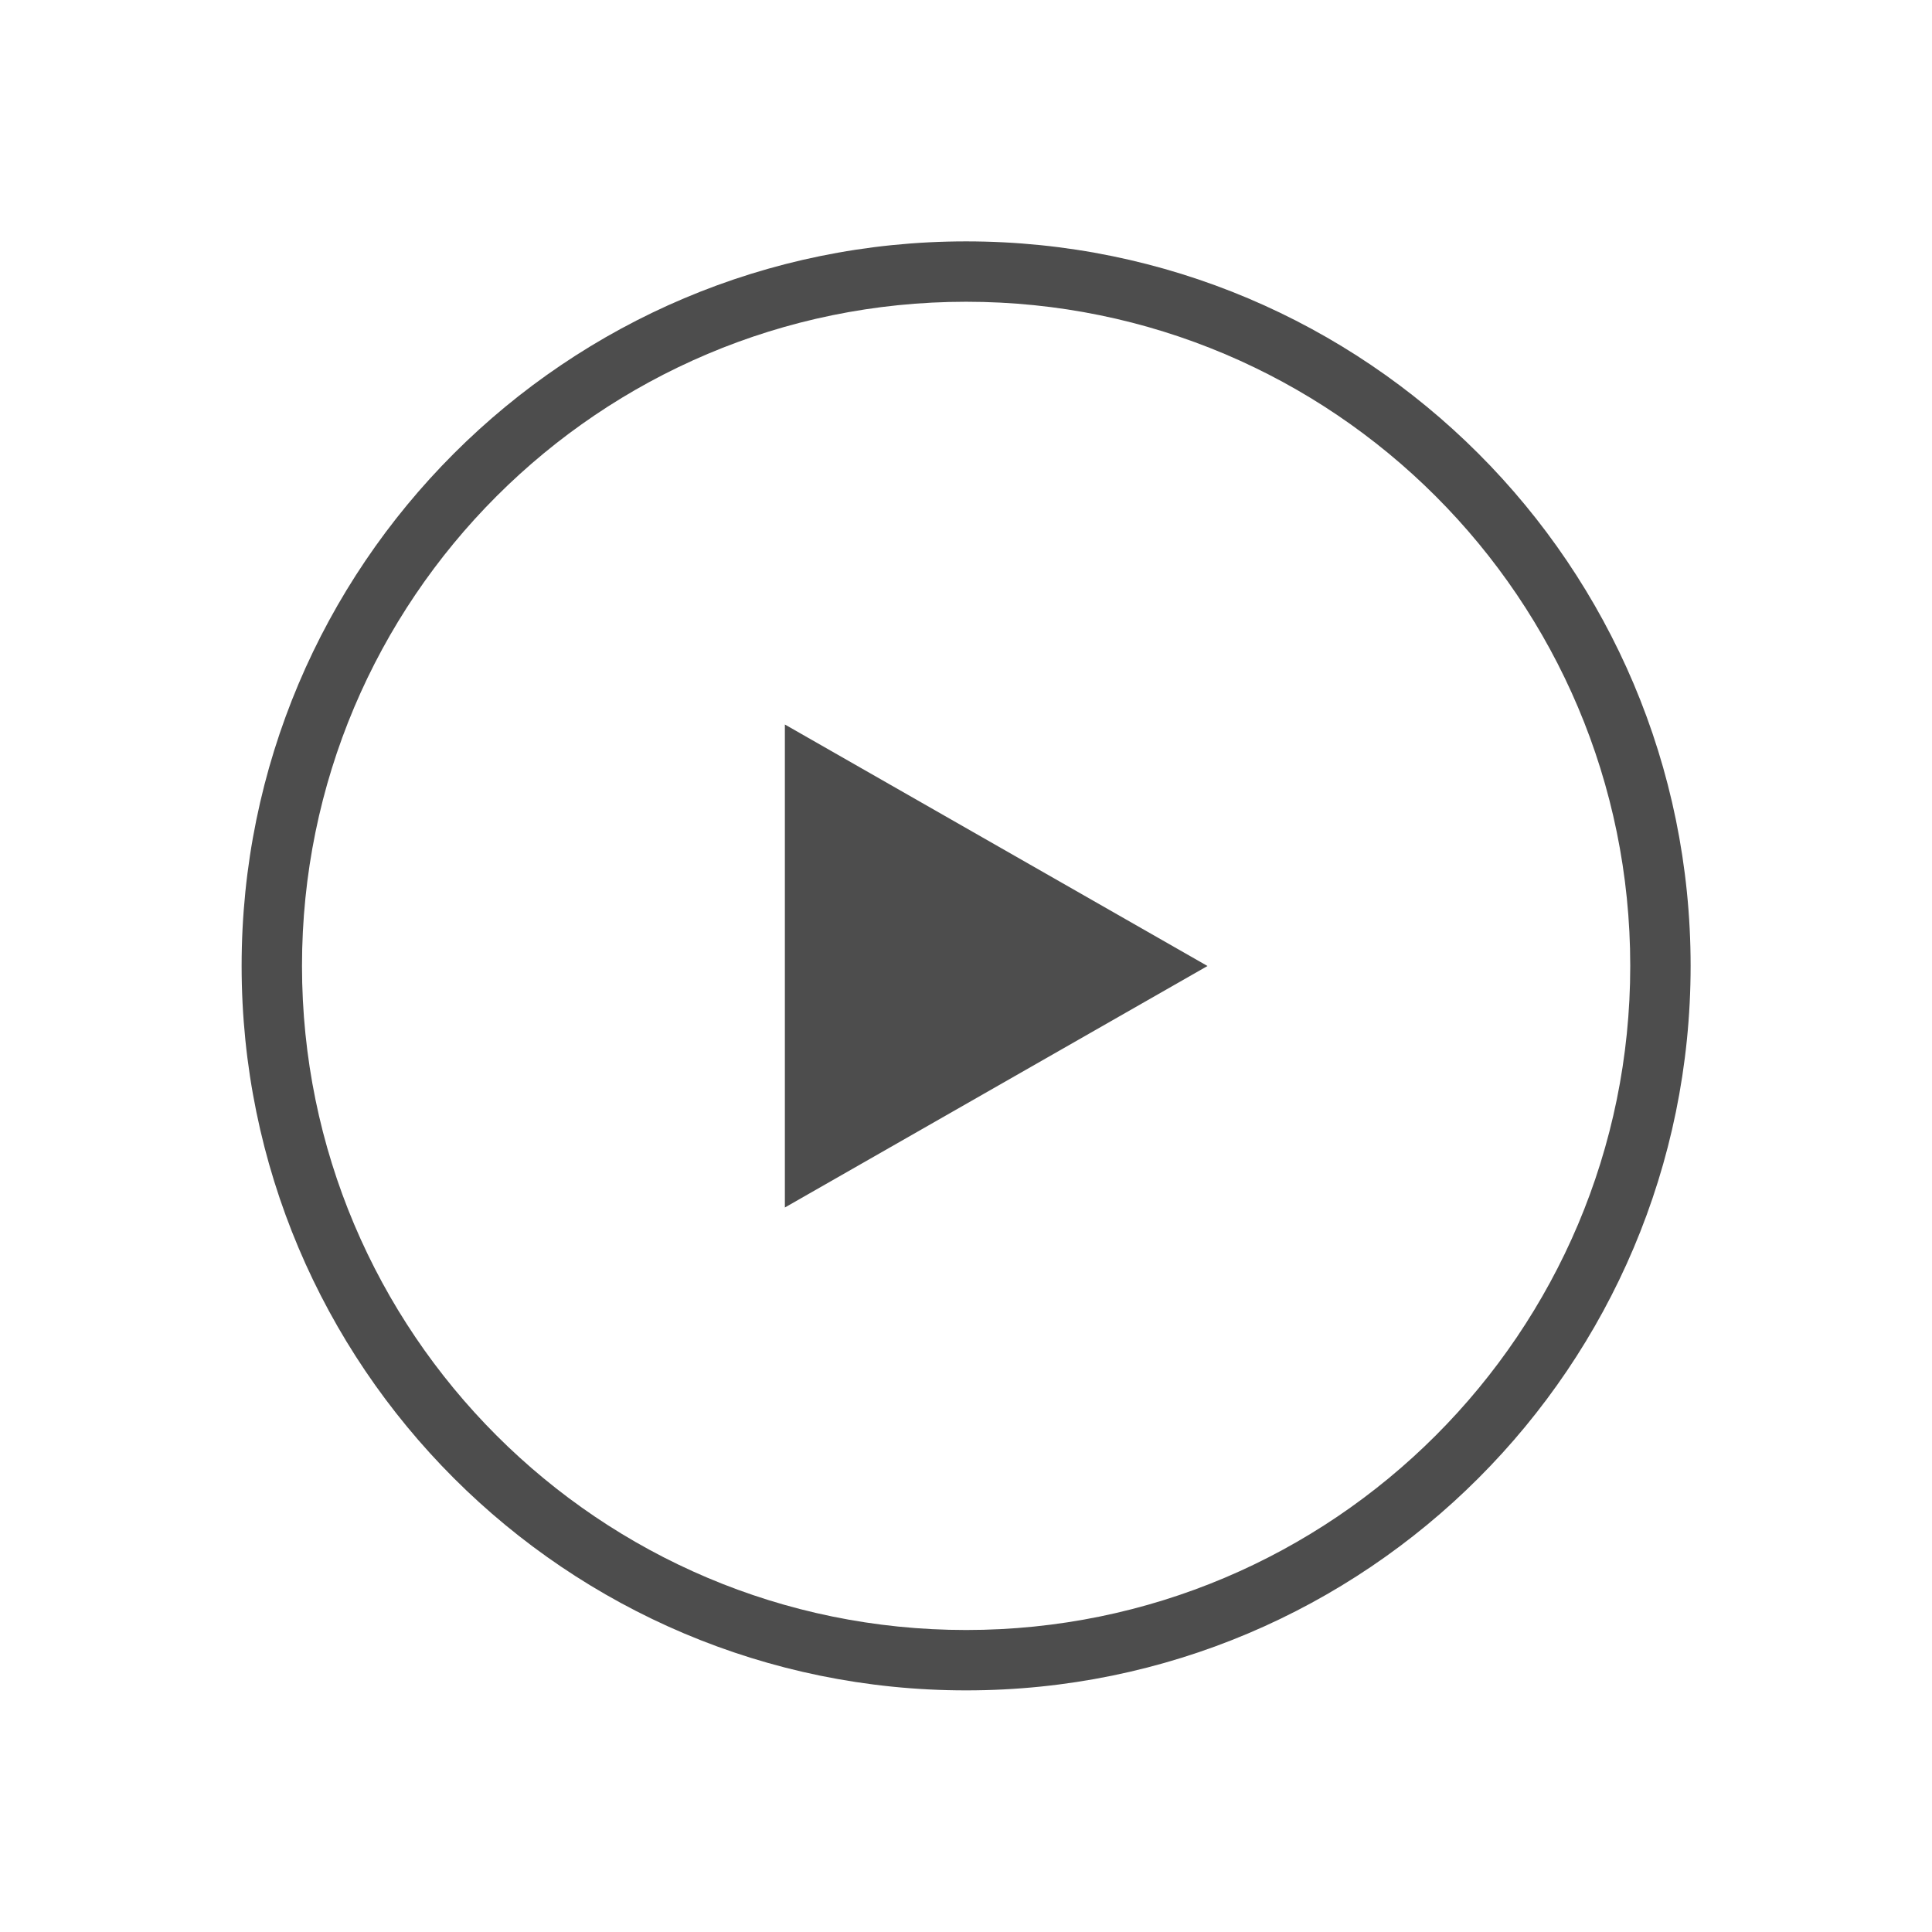
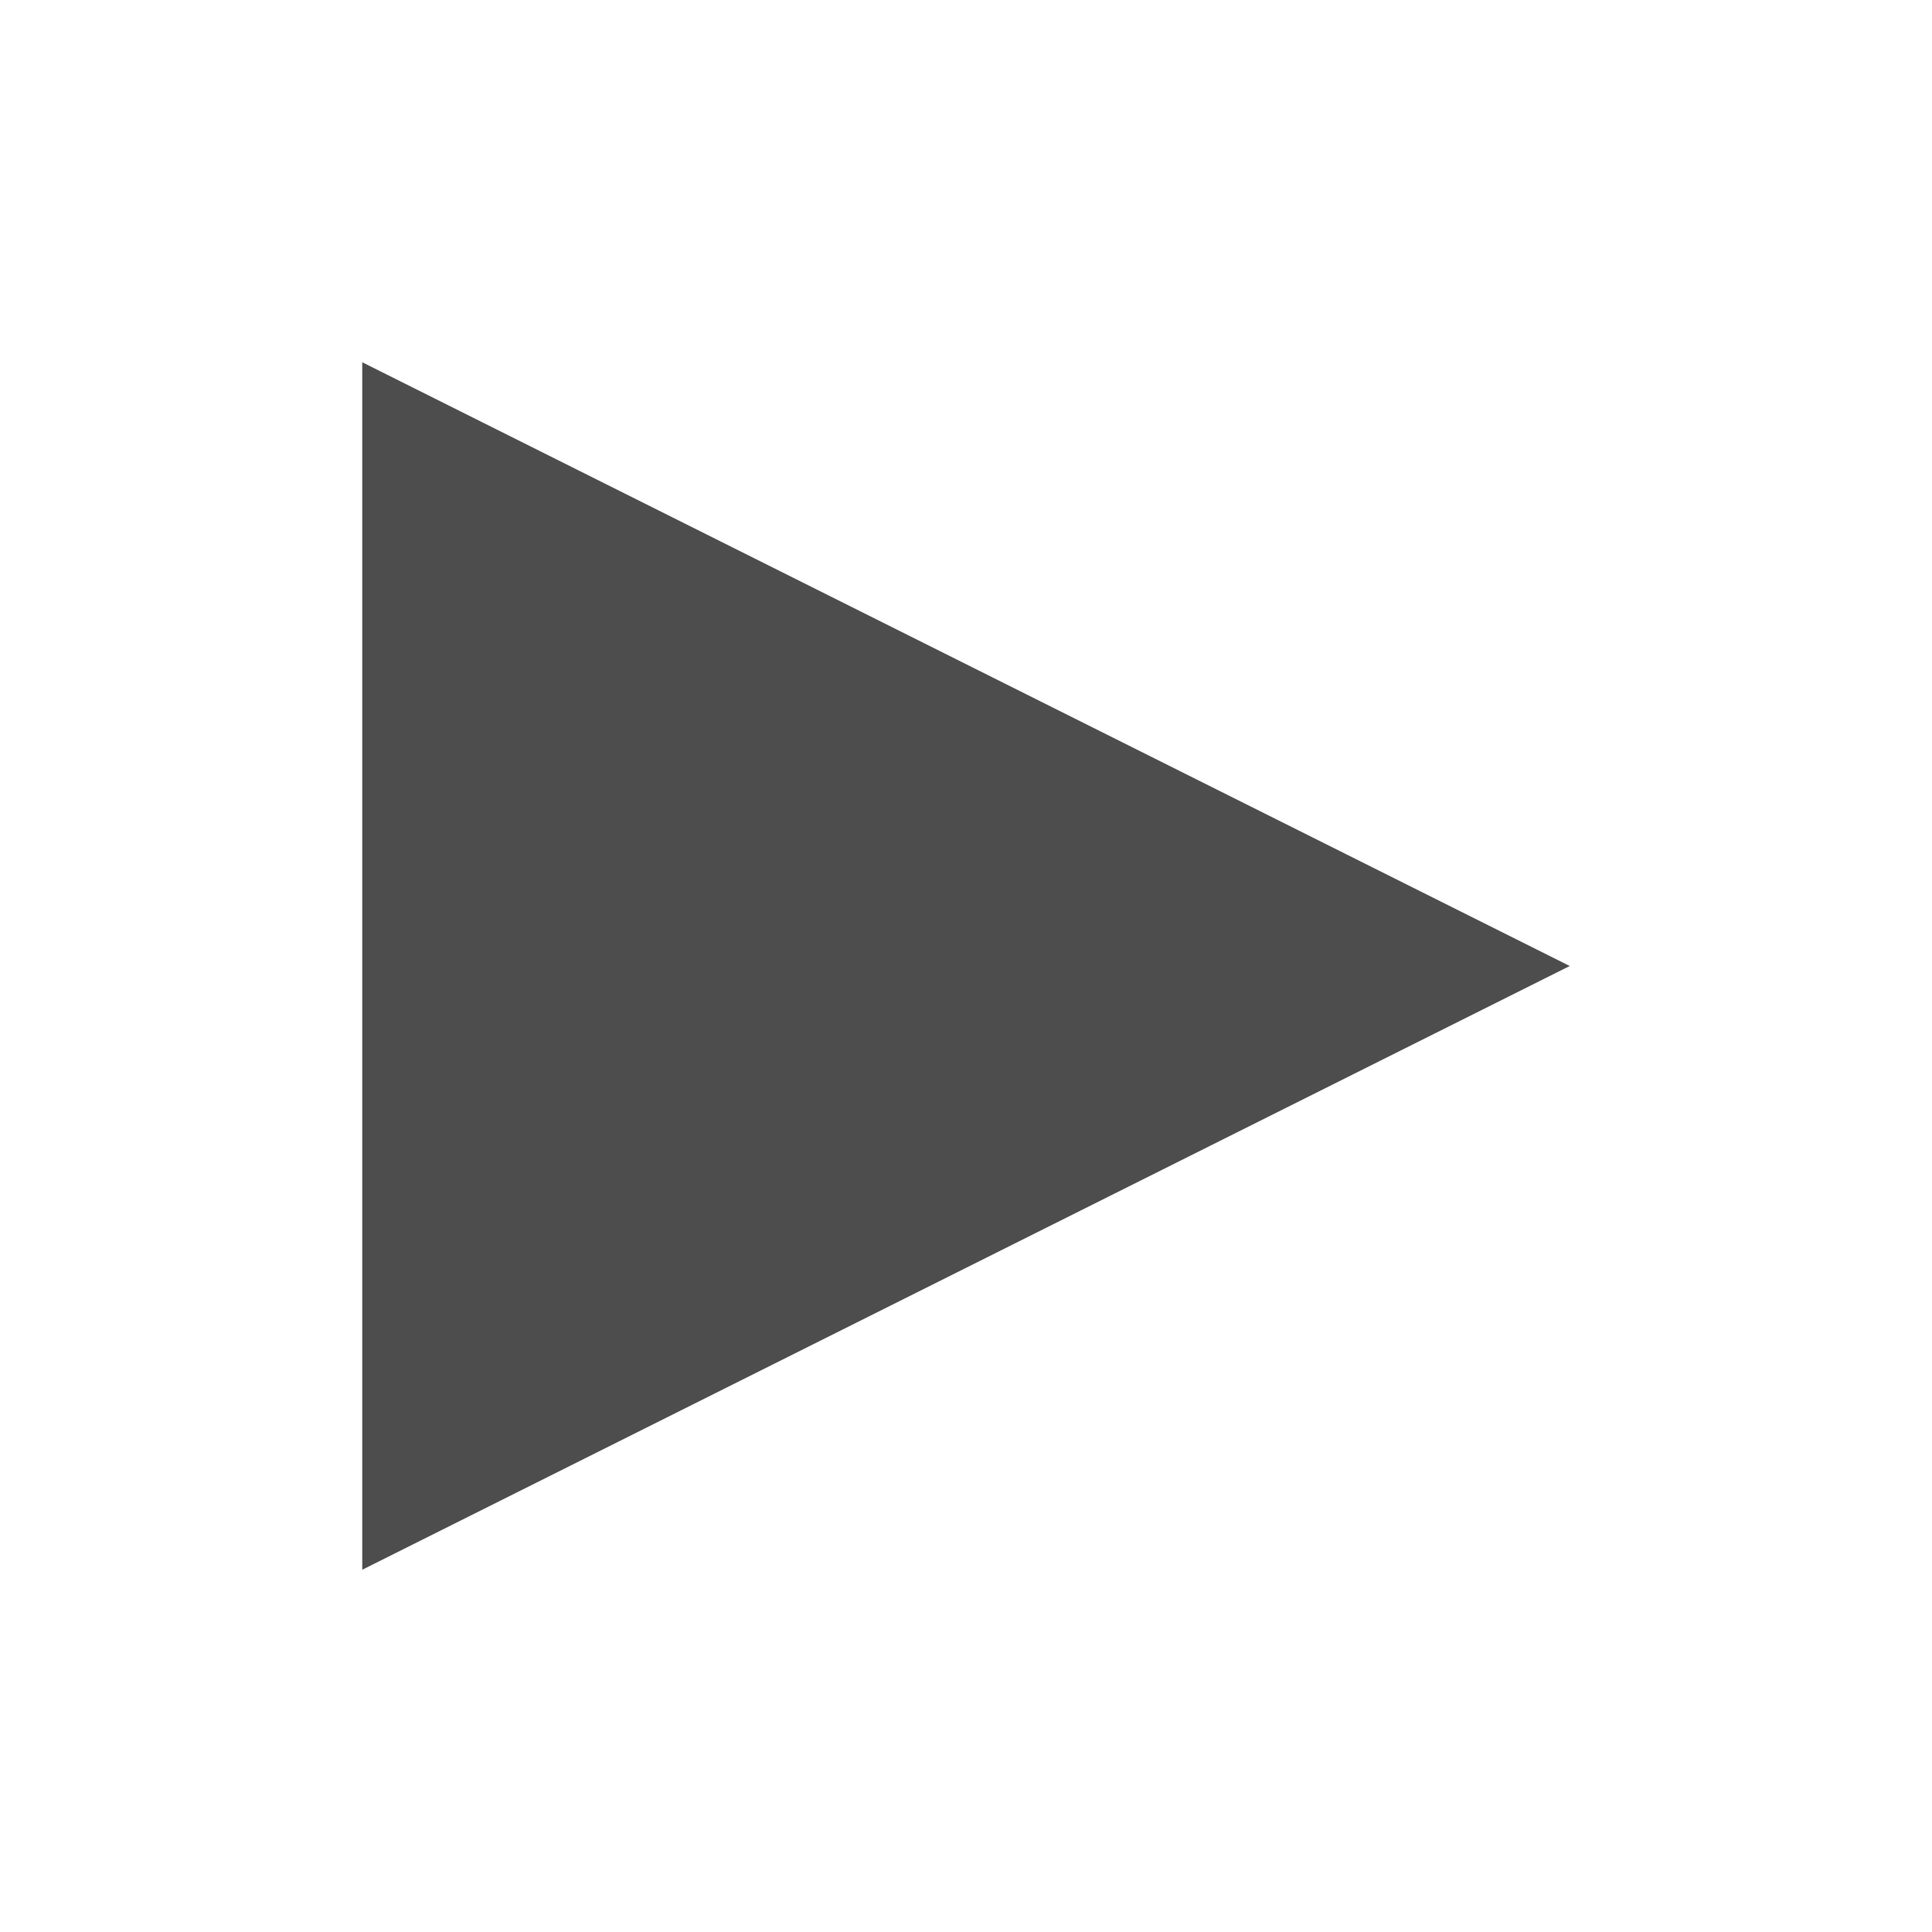
- <svg xmlns="http://www.w3.org/2000/svg" viewBox="0 0 32 32">
+ <svg xmlns="http://www.w3.org/2000/svg" viewBox="0 0 16 16">
  <defs id="defs3051">
    <style type="text/css" id="current-color-scheme">
      .ColorScheme-Text {
        color:#4d4d4d;
      }
      </style>
  </defs>
-   <path style="fill:currentColor;fill-opacity:1;stroke:none" d="M 16.002 3.998 A 12 12 0 0 0 4.002 15.998 A 12 12 0 0 0 16.002 27.998 A 12 12 0 0 0 28.002 15.998 A 12 12 0 0 0 16.002 3.998 z M 16.002 4.998 A 11 11 0 0 1 27.002 15.998 A 11 11 0 0 1 16.002 26.998 A 11 11 0 0 1 5.002 15.998 A 11 11 0 0 1 16.002 4.998 z M 13 12 L 13 20 L 20 16 L 13 12 z " id="path105" class="ColorScheme-Text" />
+   <path style="fill:currentColor;fill-opacity:1;stroke:none" d="m 3 3 0 10 10 -5 z" class="ColorScheme-Text" />
</svg>
